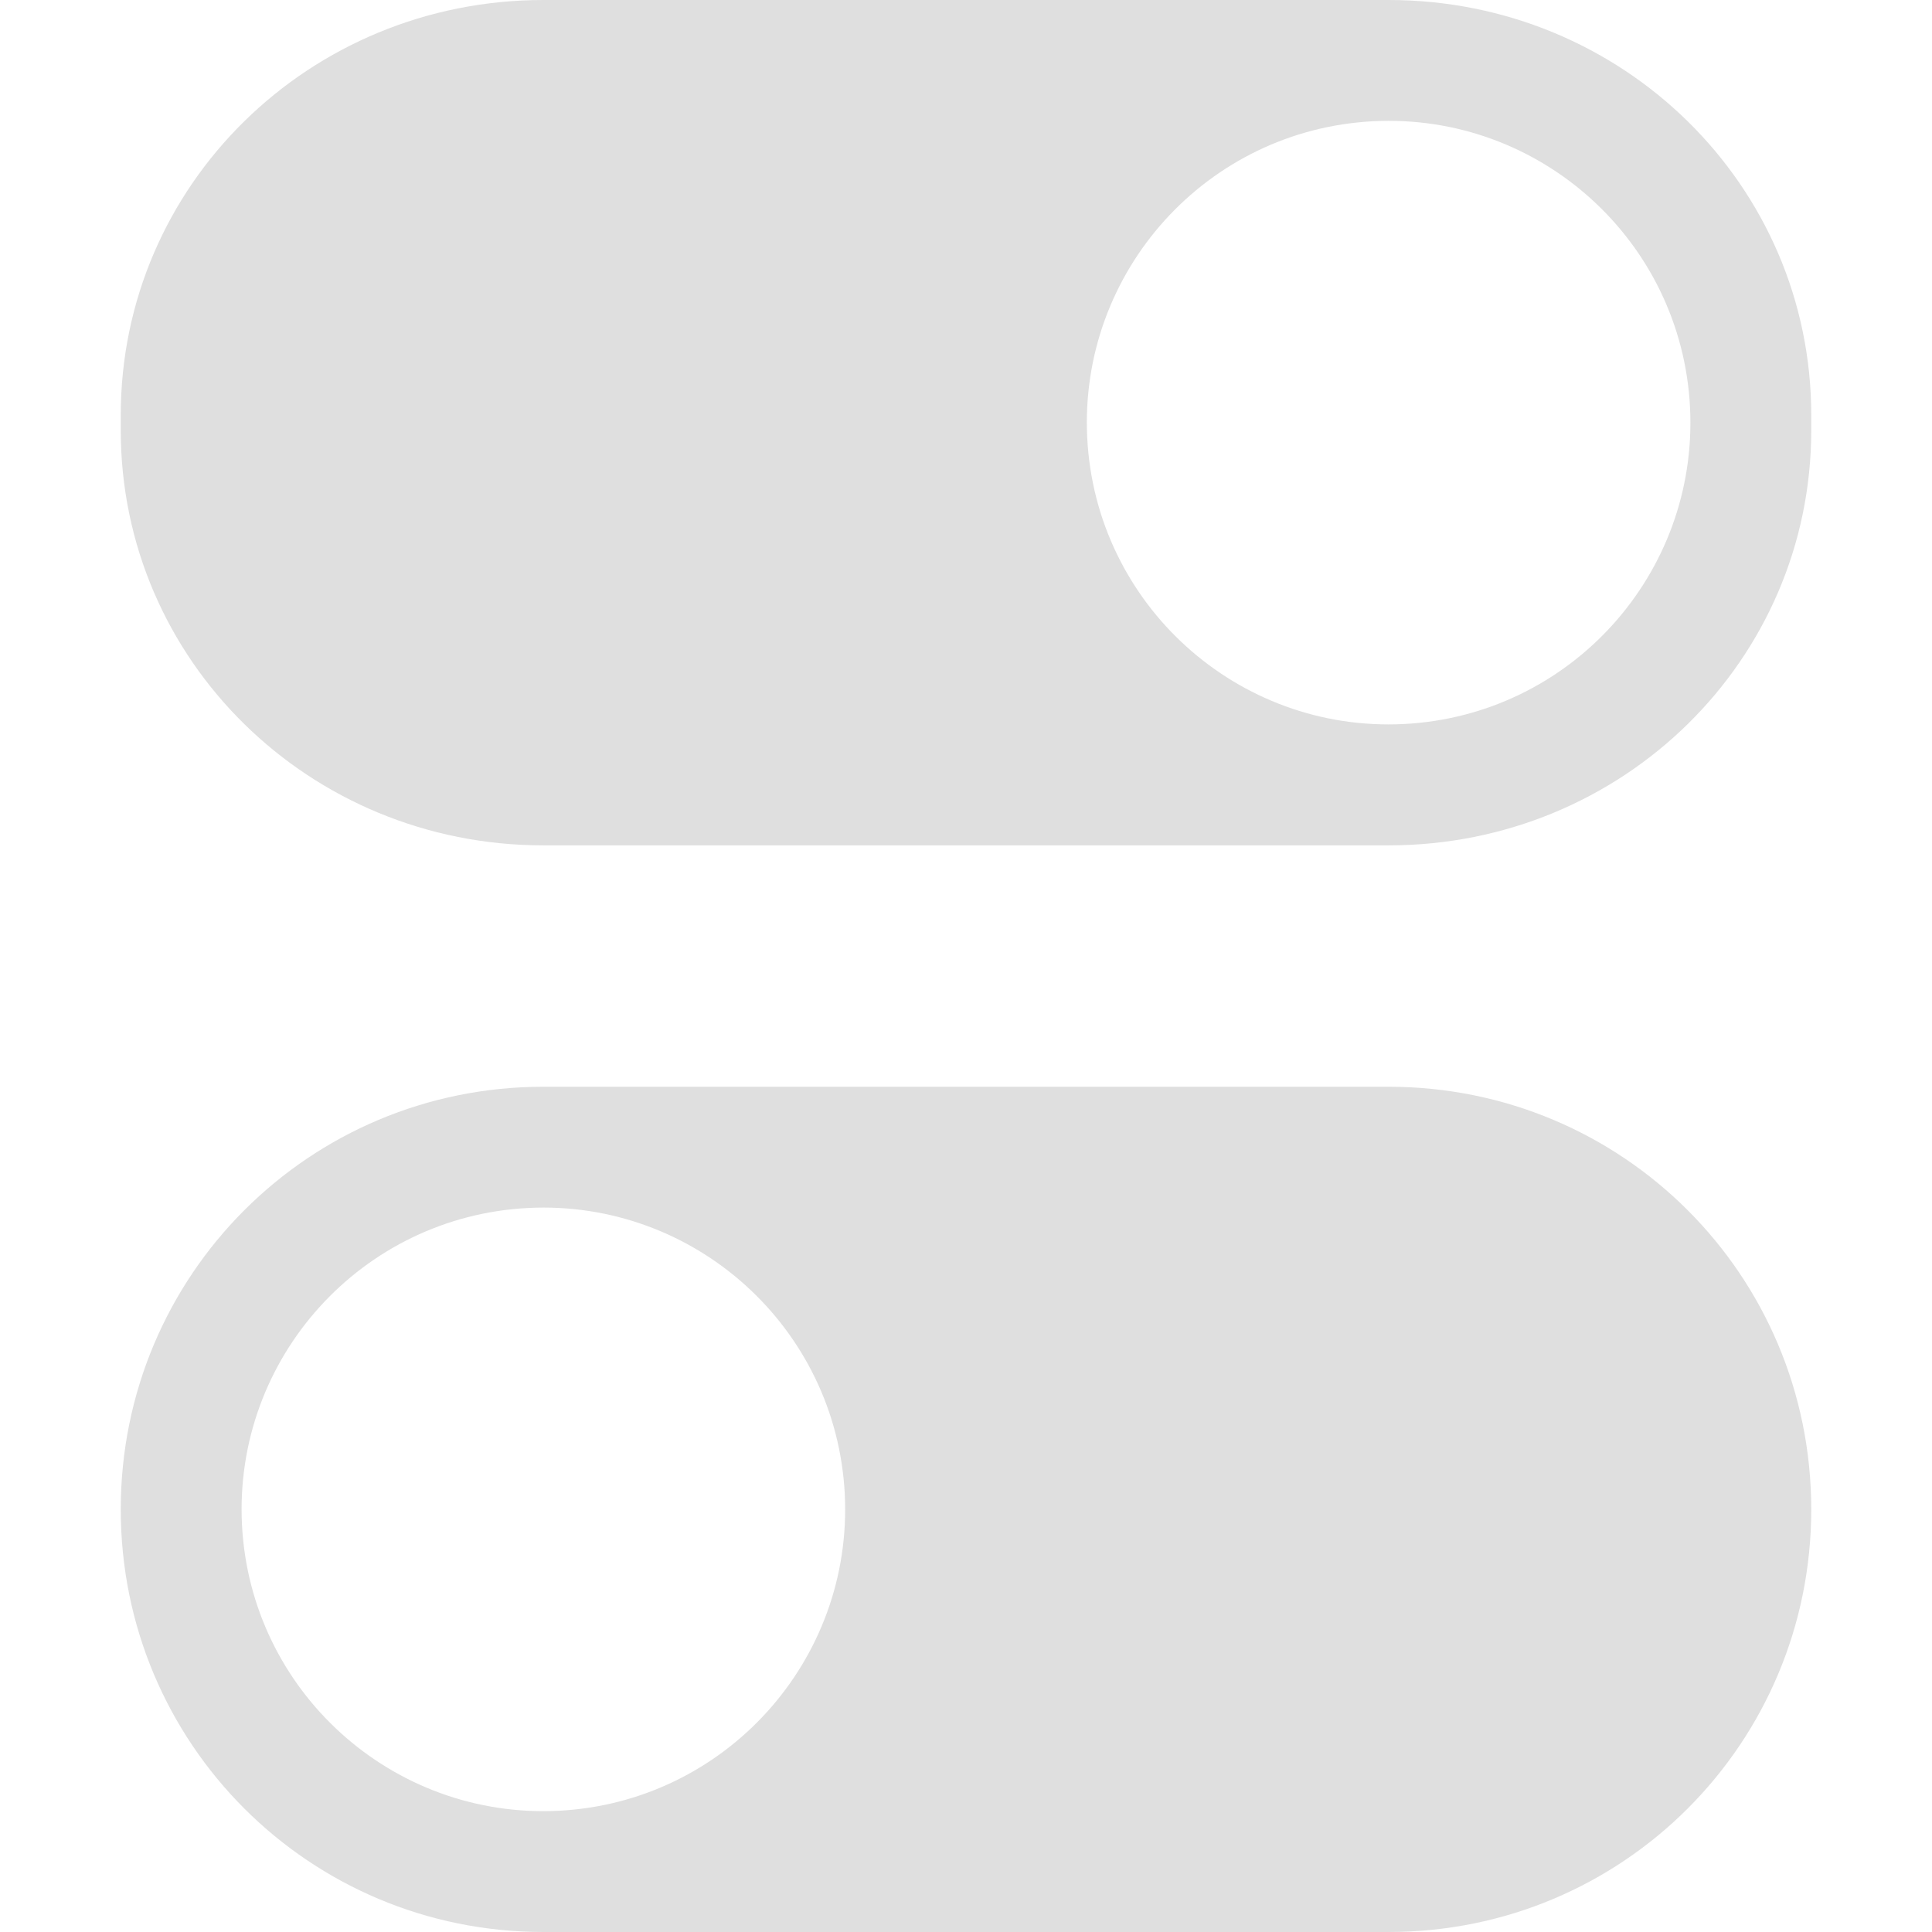
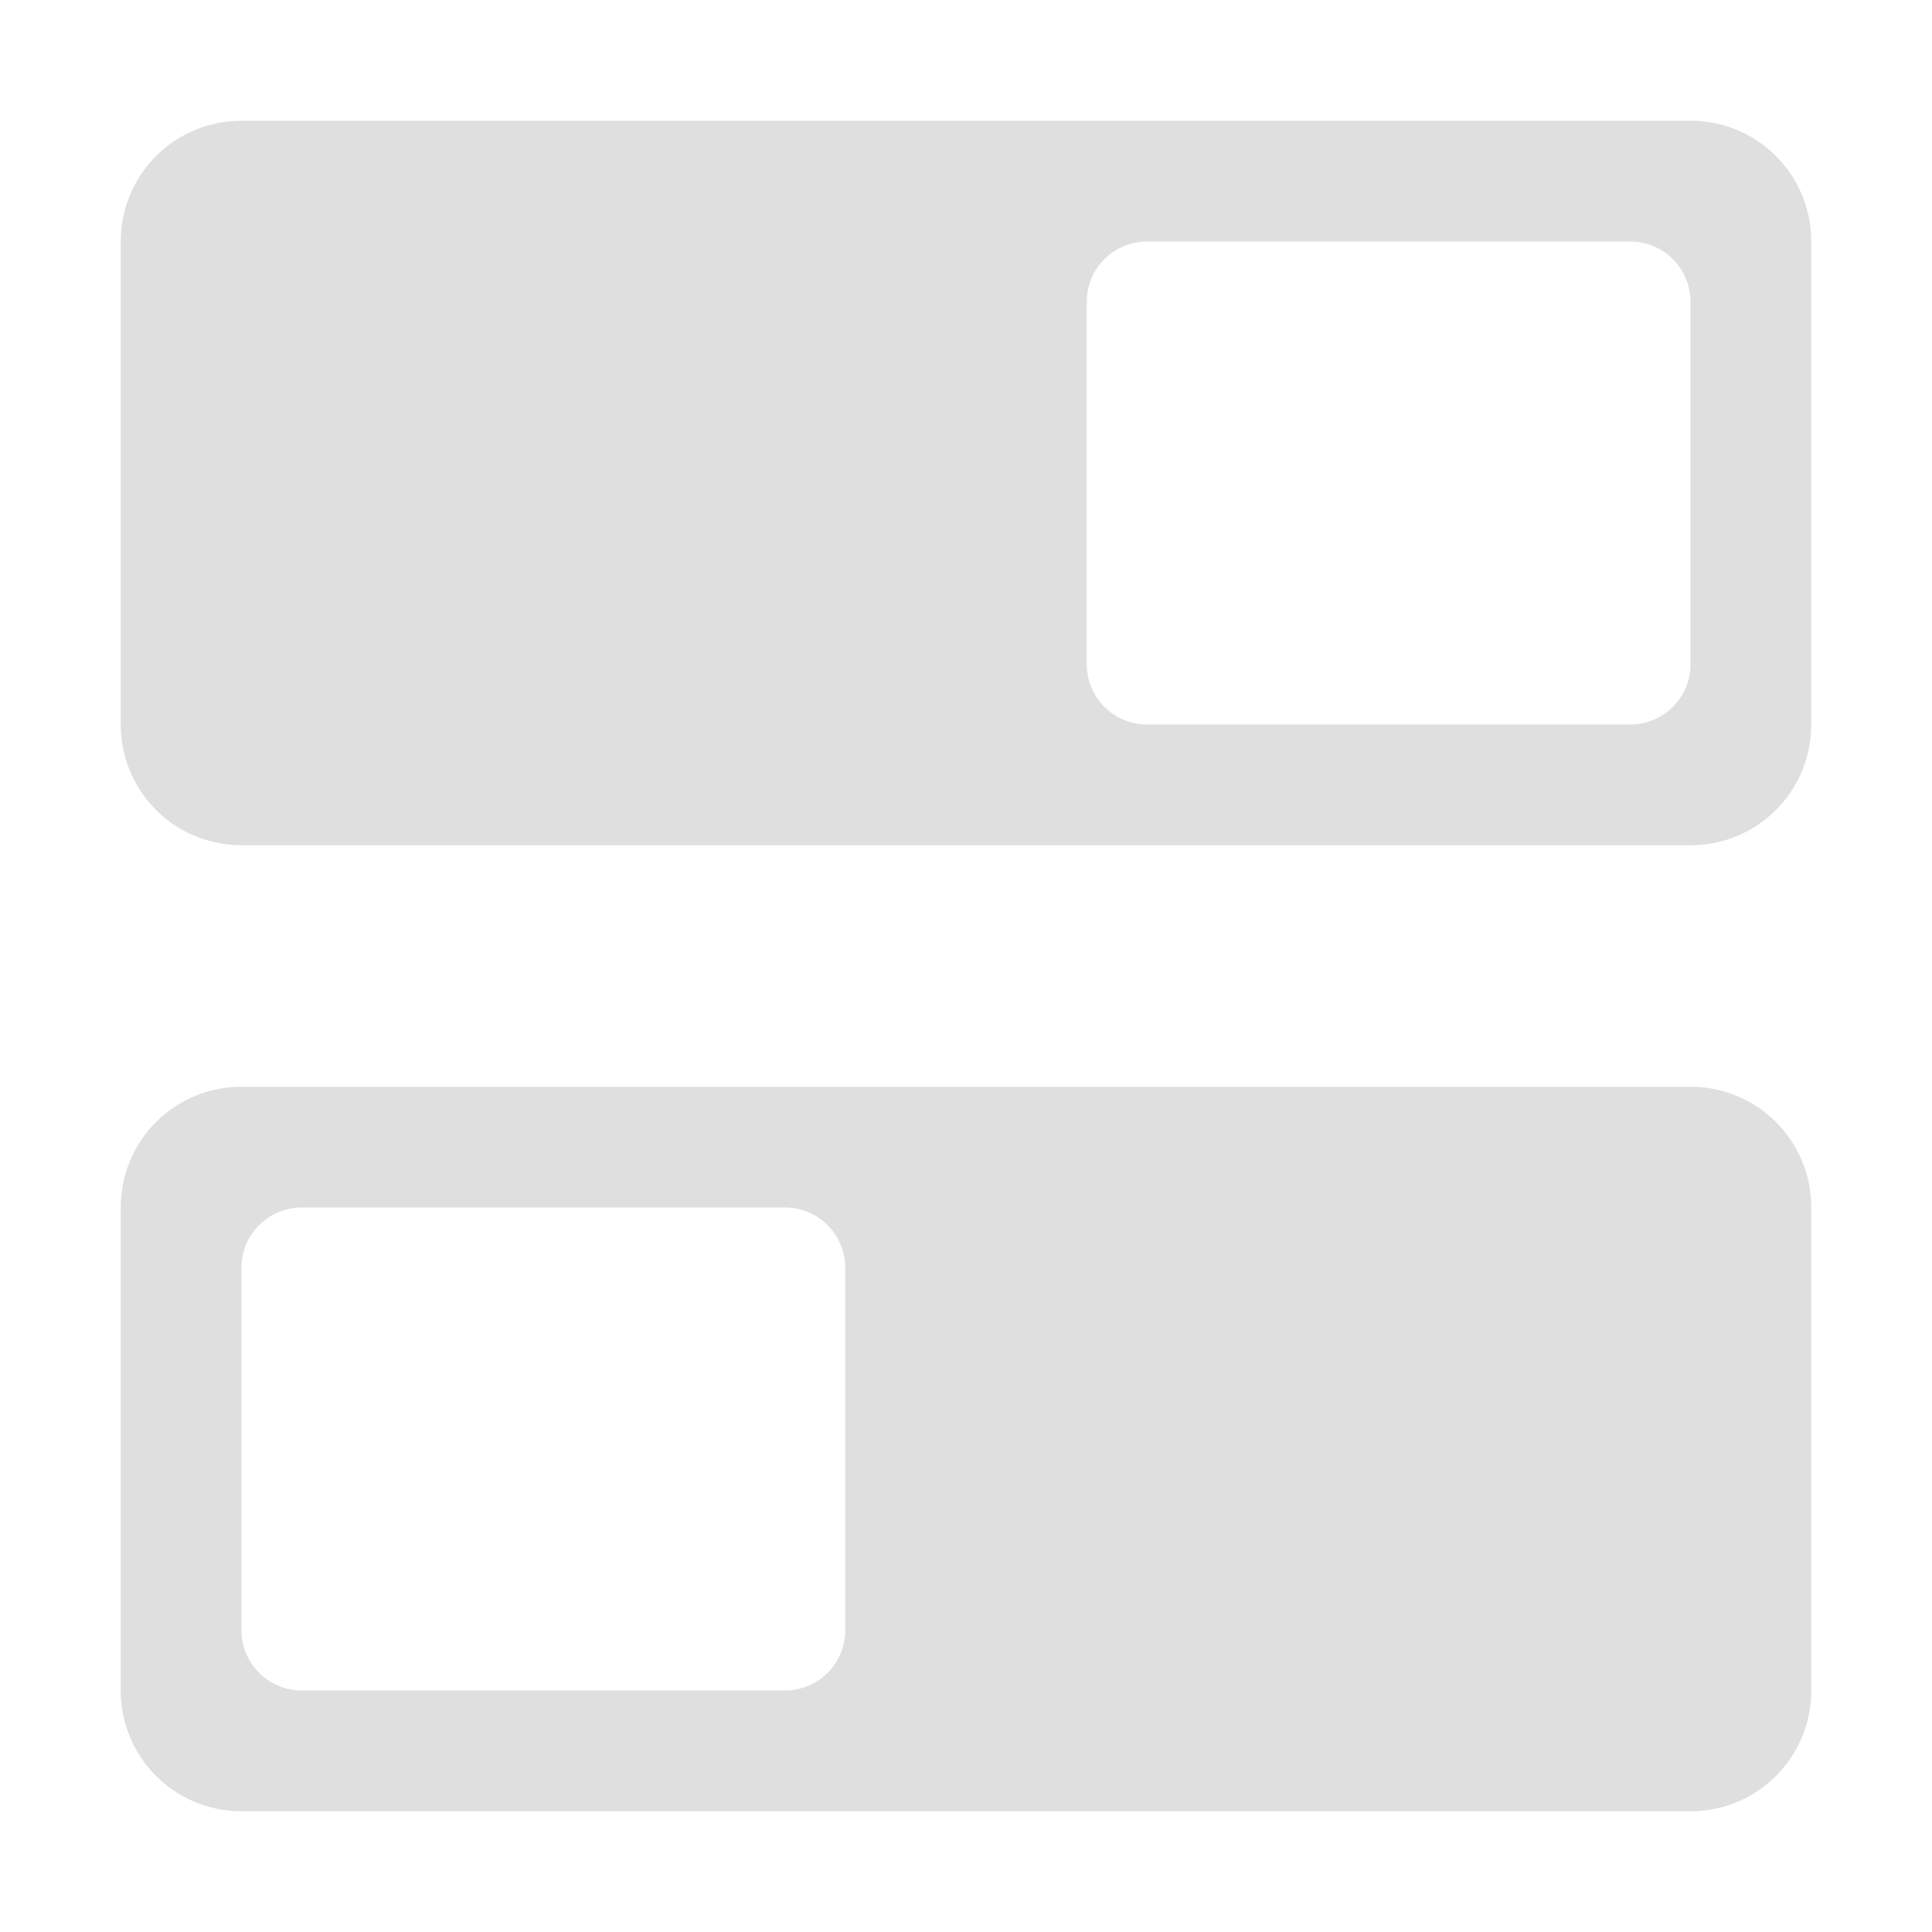
<svg xmlns="http://www.w3.org/2000/svg" version="1.1" viewBox="0 0 16 16">
  <g transform="translate(-552 -300)" fill="#dfdfdf">
-     <path d="m556.5 300c-1.939 0-3.5 1.533-3.5 3.438v0.125c0 1.904 1.561 3.438 3.5 3.438h7c1.939 0 3.5-1.533 3.5-3.438v-0.125c0-1.904-1.561-3.438-3.5-3.438zm6.873 1.004a2.5 2.5 0 0 1 2.623 2.367v2e-3a2.5 2.5 0 0 1-2.369 2.623 2.5 2.5 0 0 1-2.623-2.369 2.5 2.5 0 0 1 2.369-2.623z" />
-     <path d="m556.5 309c-1.939 0-3.5 1.561-3.5 3.5s1.561 3.5 3.5 3.5h7c1.939 0 3.5-1.561 3.5-3.5s-1.561-3.5-3.5-3.5zm-0.127 1.004a2.5 2.5 0 0 1 2.623 2.367v2e-3a2.5 2.5 0 0 1-2.369 2.623 2.5 2.5 0 0 1-2.623-2.369 2.5 2.5 0 0 1 2.369-2.623z" />
+     <path d="m554 301c-0.554 0-1 0.446-1 1v4c0 0.554 0.446 1 1 1h12c0.554 0 1-0.446 1-1v-4c0-0.554-0.446-1-1-1zm7.5 1h4c0.277 0 0.5 0.223 0.5 0.5v3c0 0.277-0.223 0.5-0.5 0.5h-4c-0.277 0-0.5-0.223-0.5-0.5v-3c0-0.277 0.223-0.5 0.5-0.5z" />
+     <path d="m554 309c-0.554 0-1 0.446-1 1v4c0 0.554 0.446 1 1 1h12c0.554 0 1-0.446 1-1v-4c0-0.554-0.446-1-1-1zm0.5 1h4c0.277 0 0.5 0.223 0.5 0.5v3c0 0.277-0.223 0.5-0.5 0.5h-4c-0.277 0-0.5-0.223-0.5-0.5v-3c0-0.277 0.223-0.5 0.5-0.5z" />
  </g>
</svg>
